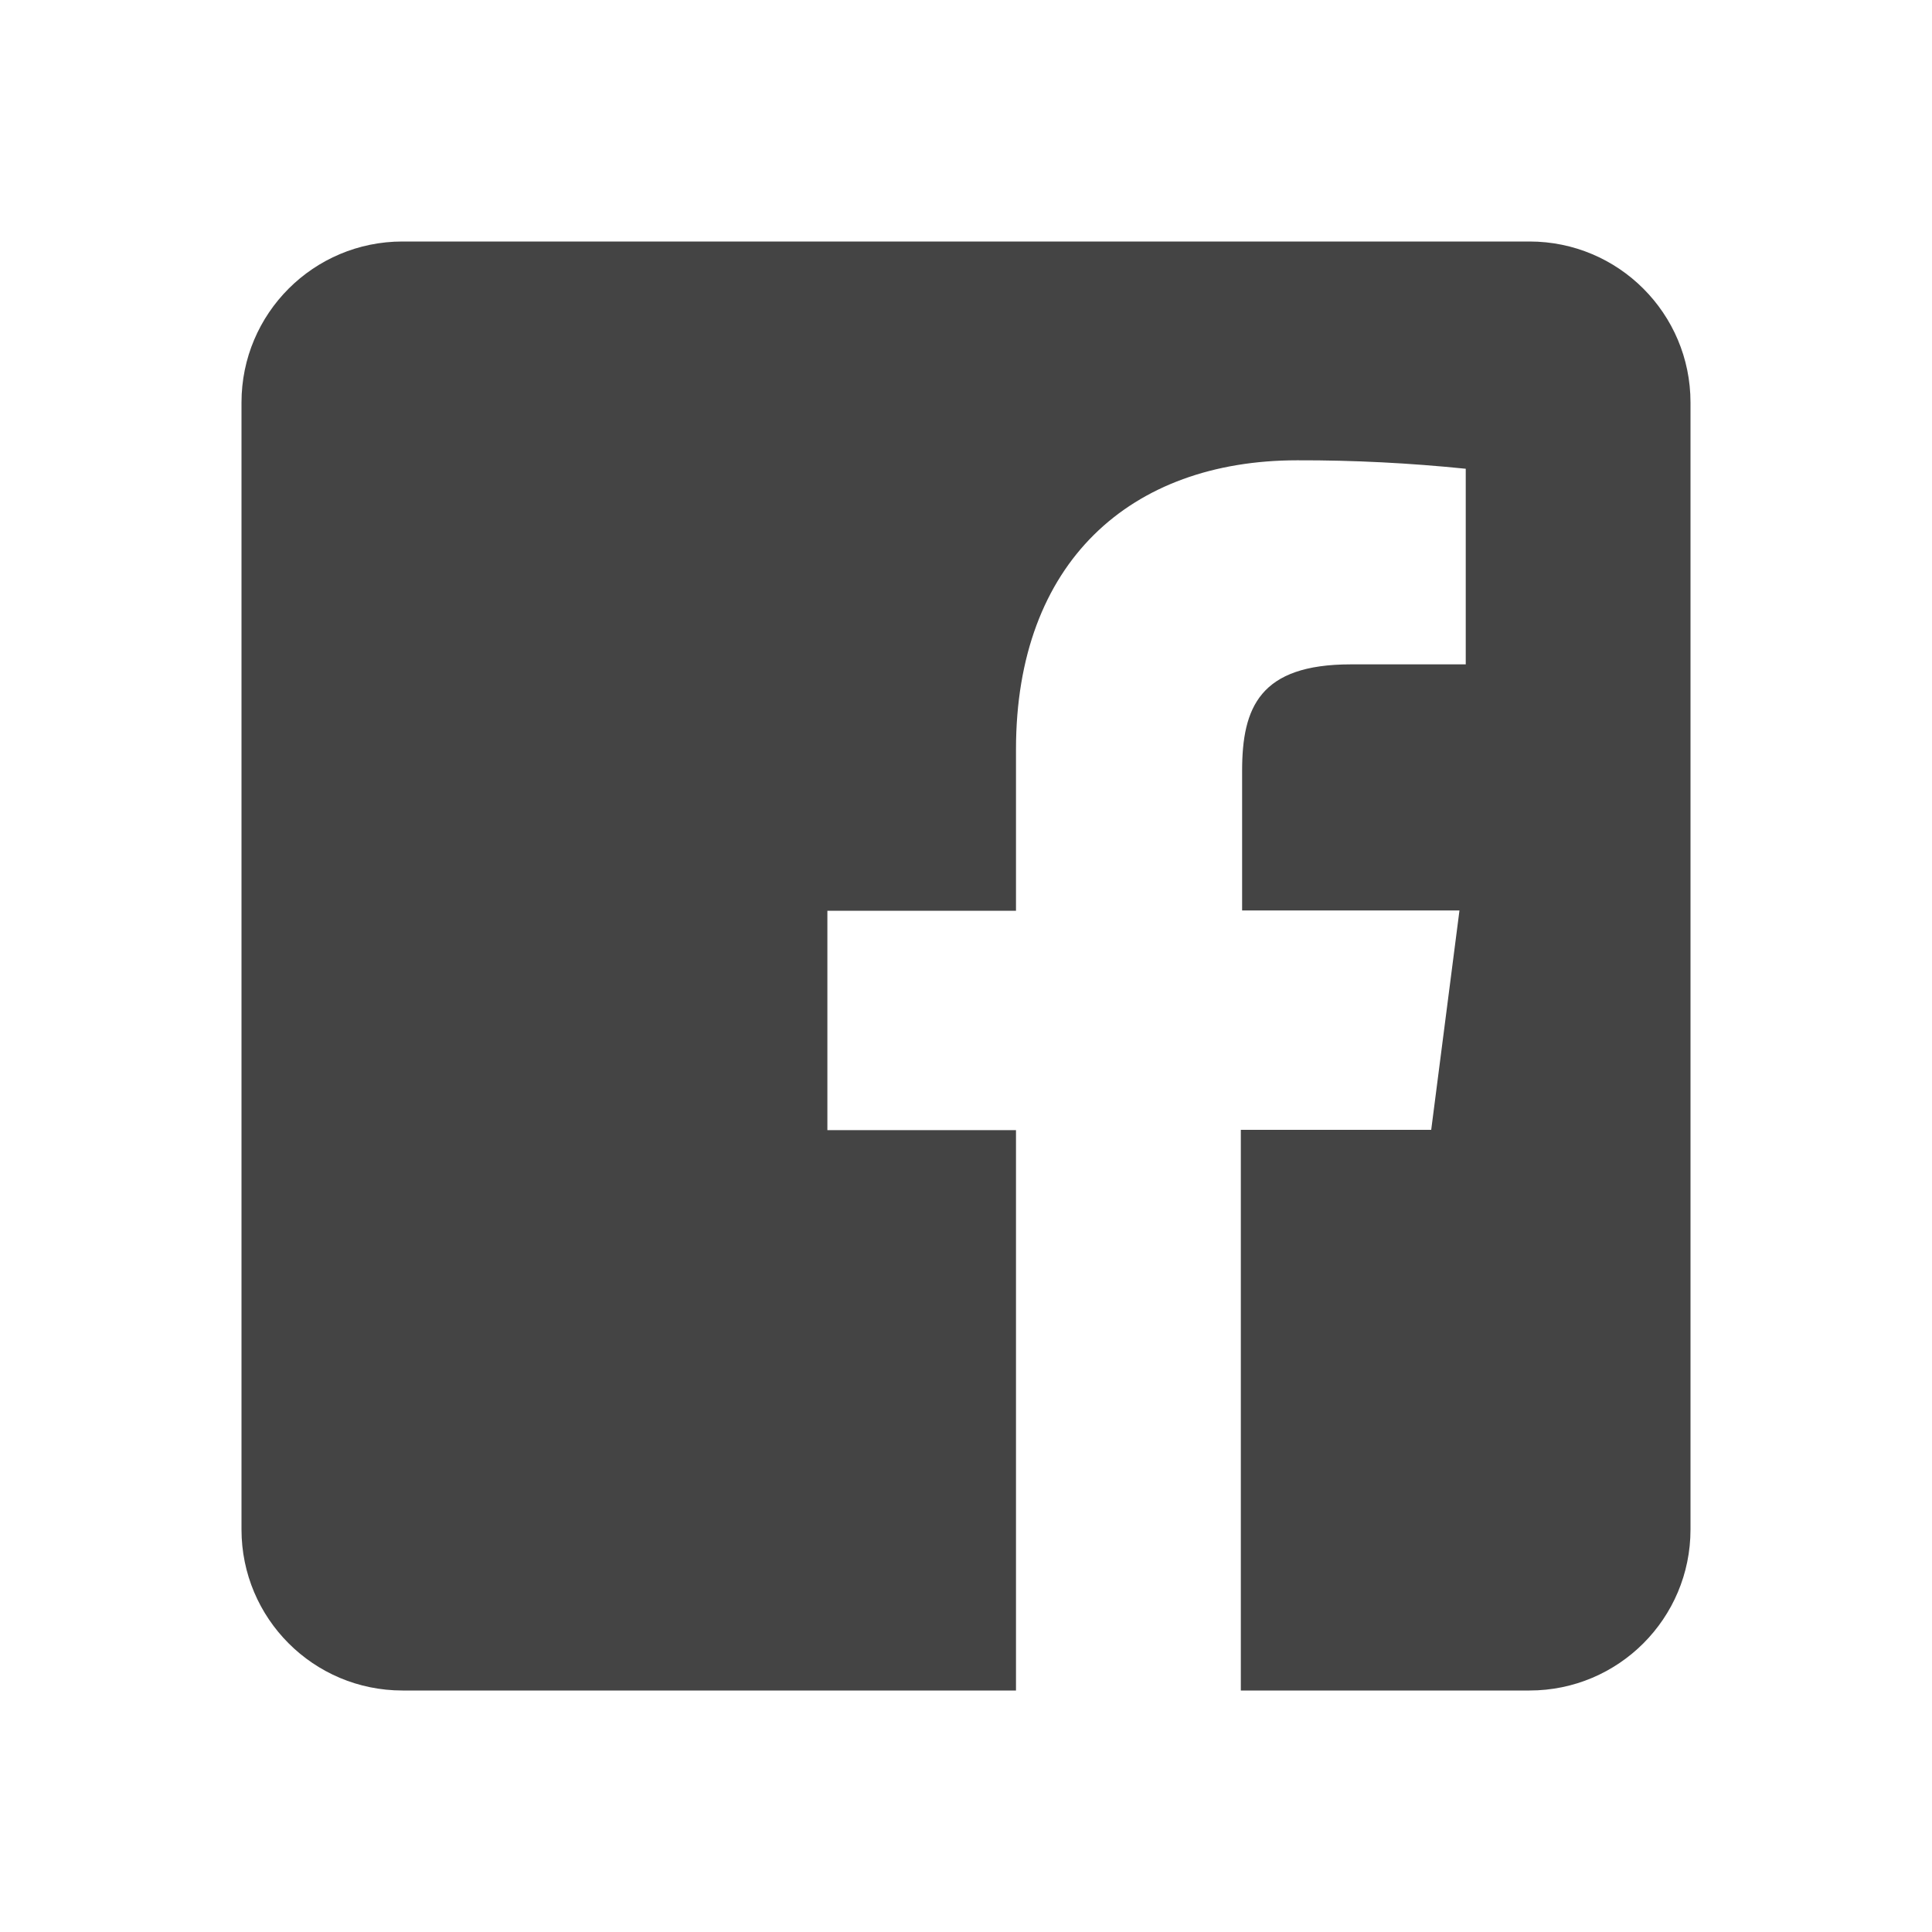
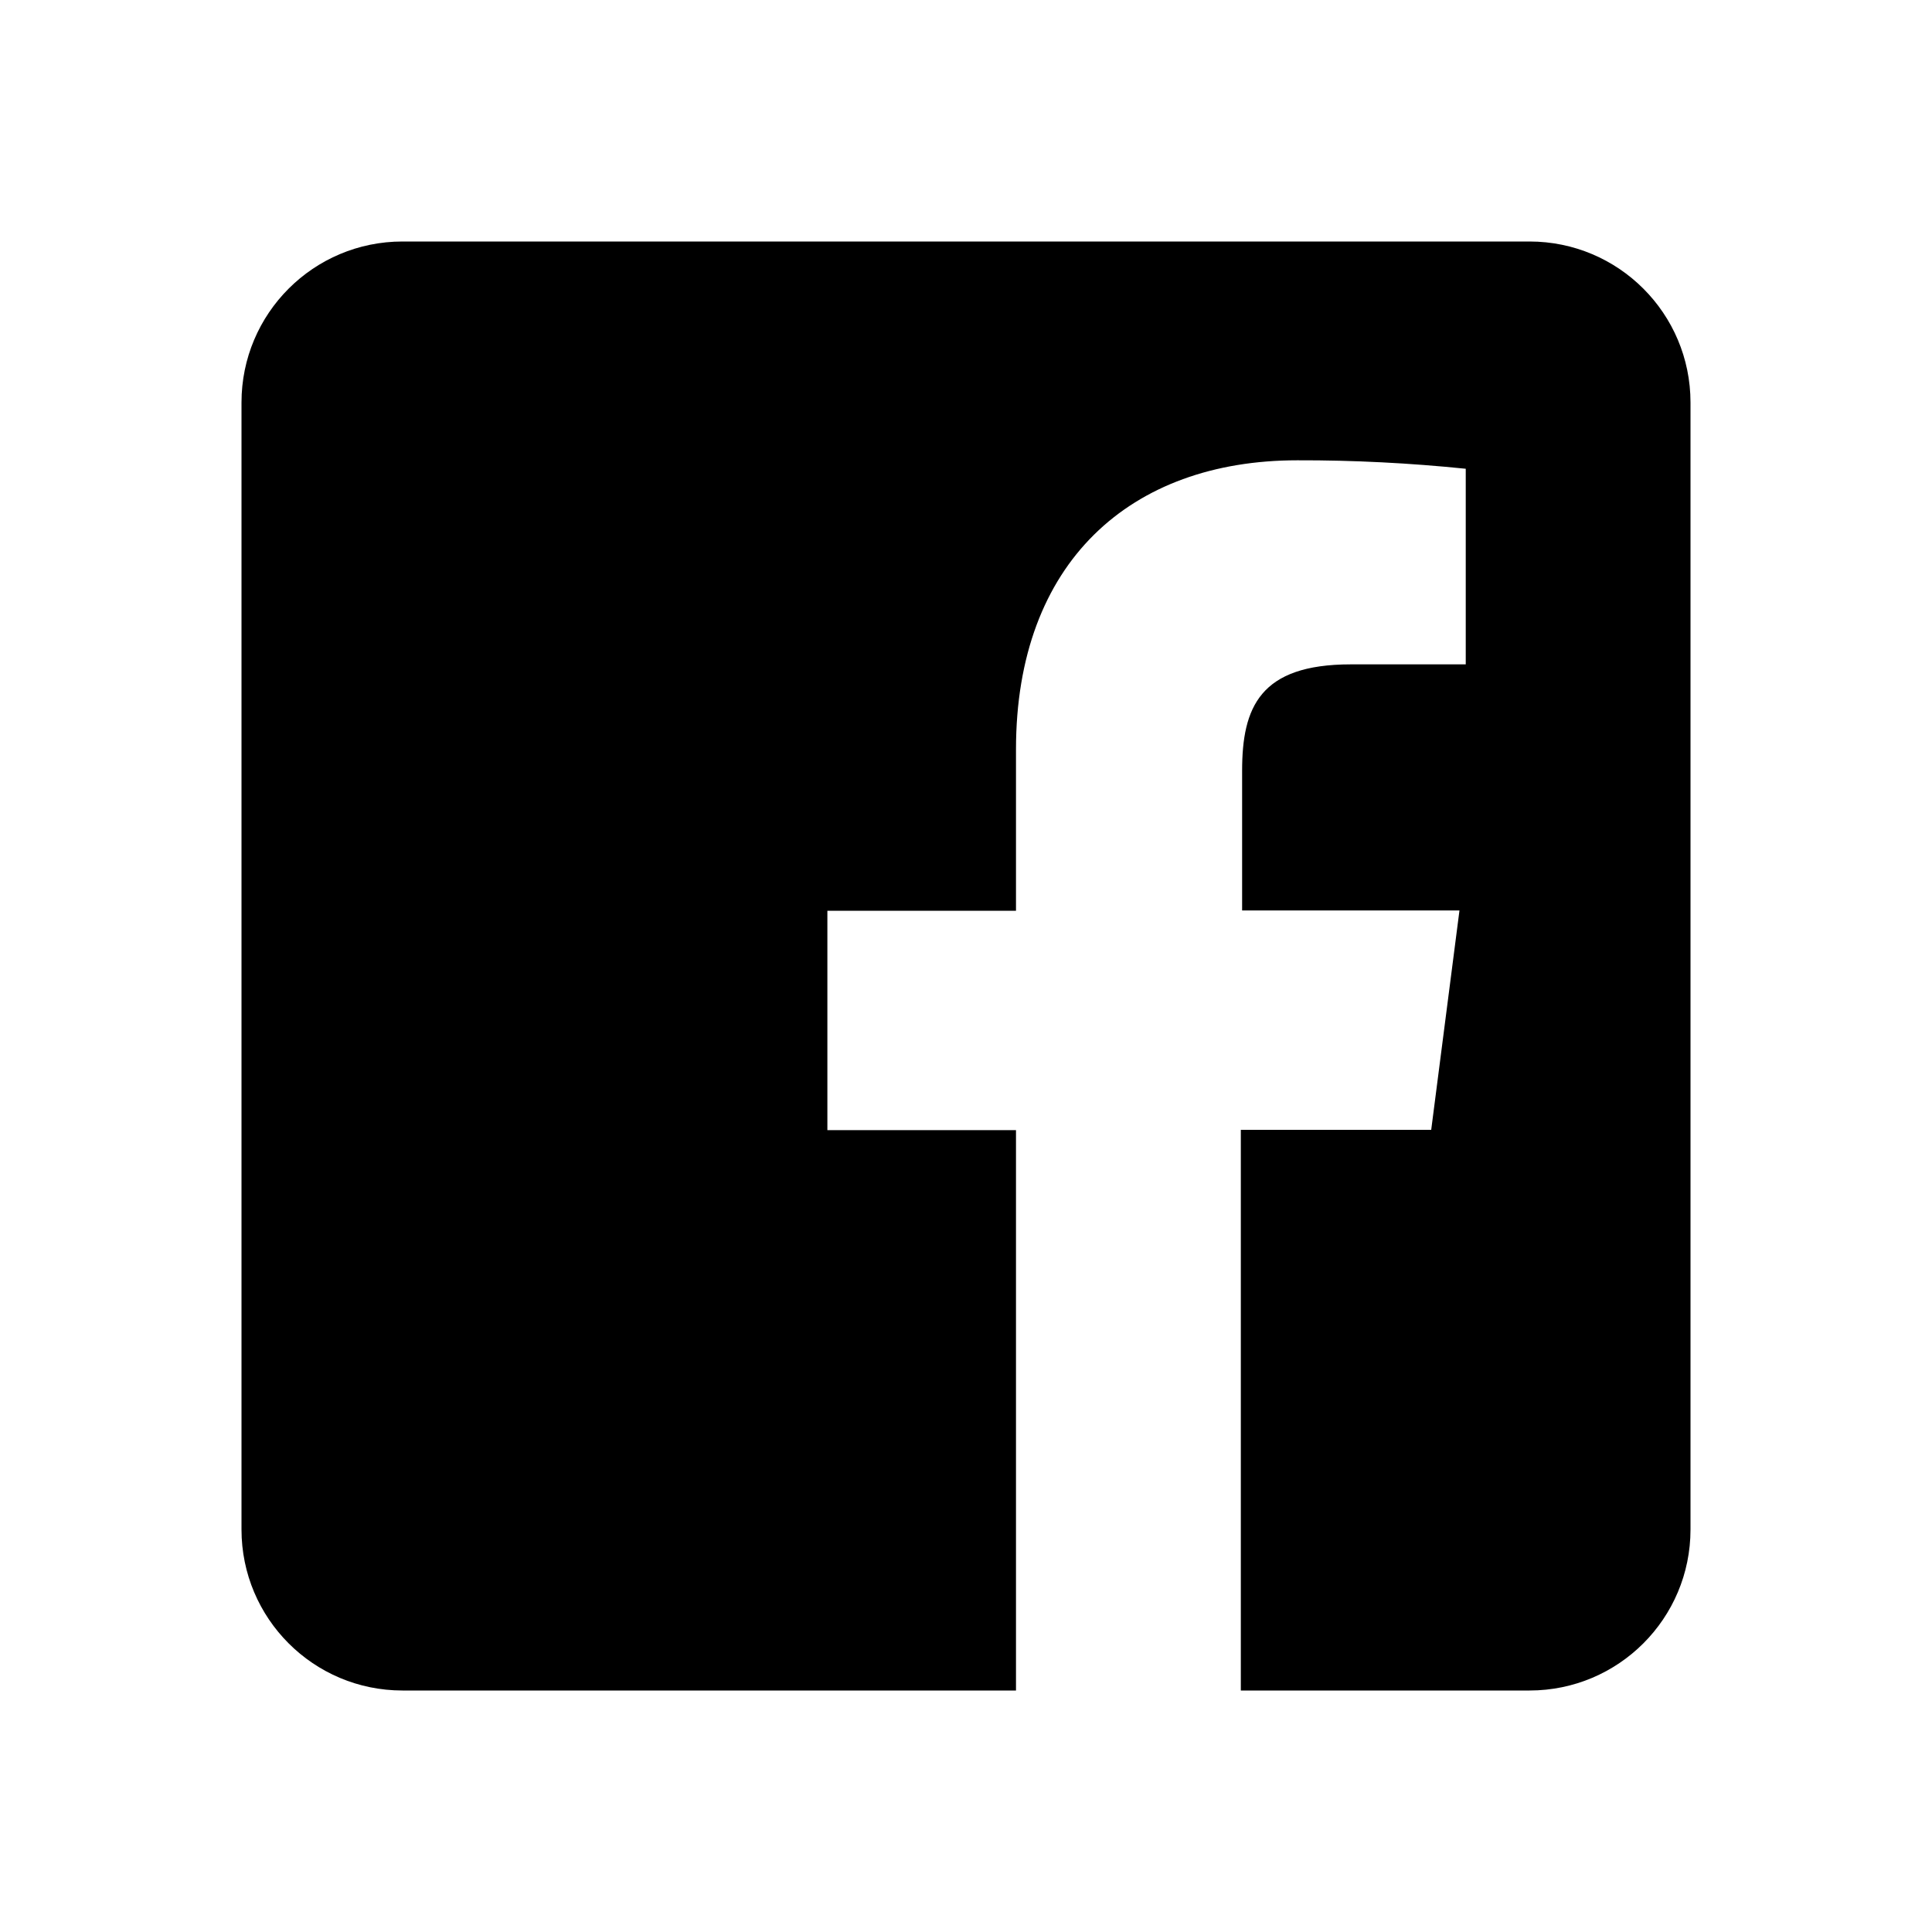
- <svg xmlns="http://www.w3.org/2000/svg" width="24" height="24" viewBox="0 0 24 24" fill="none">
-   <path d="M19 3H5C3.895 3 3 3.895 3 5V19C3 20.105 3.895 21 5 21H12.621V14.039H10.278V11.314H12.621V9.309C12.621 6.985 14.042 5.718 16.116 5.718C16.815 5.716 17.513 5.752 18.208 5.823V8.253H16.78C15.65 8.253 15.43 8.787 15.43 9.575V11.31H18.13L17.779 14.035H15.414V21H19C20.105 21 21 20.105 21 19V5C21 3.895 20.105 3 19 3Z" fill="#444444" />
+ <svg xmlns="http://www.w3.org/2000/svg" width="24" height="24" viewBox="0 0 24 24">
+   <path d="M19 3H5C3.895 3 3 3.895 3 5V19C3 20.105 3.895 21 5 21H12.621V14.039H10.278V11.314H12.621V9.309C12.621 6.985 14.042 5.718 16.116 5.718C16.815 5.716 17.513 5.752 18.208 5.823V8.253H16.78C15.65 8.253 15.43 8.787 15.43 9.575V11.31H18.13L17.779 14.035H15.414V21H19C20.105 21 21 20.105 21 19V5C21 3.895 20.105 3 19 3Z" />
</svg>
